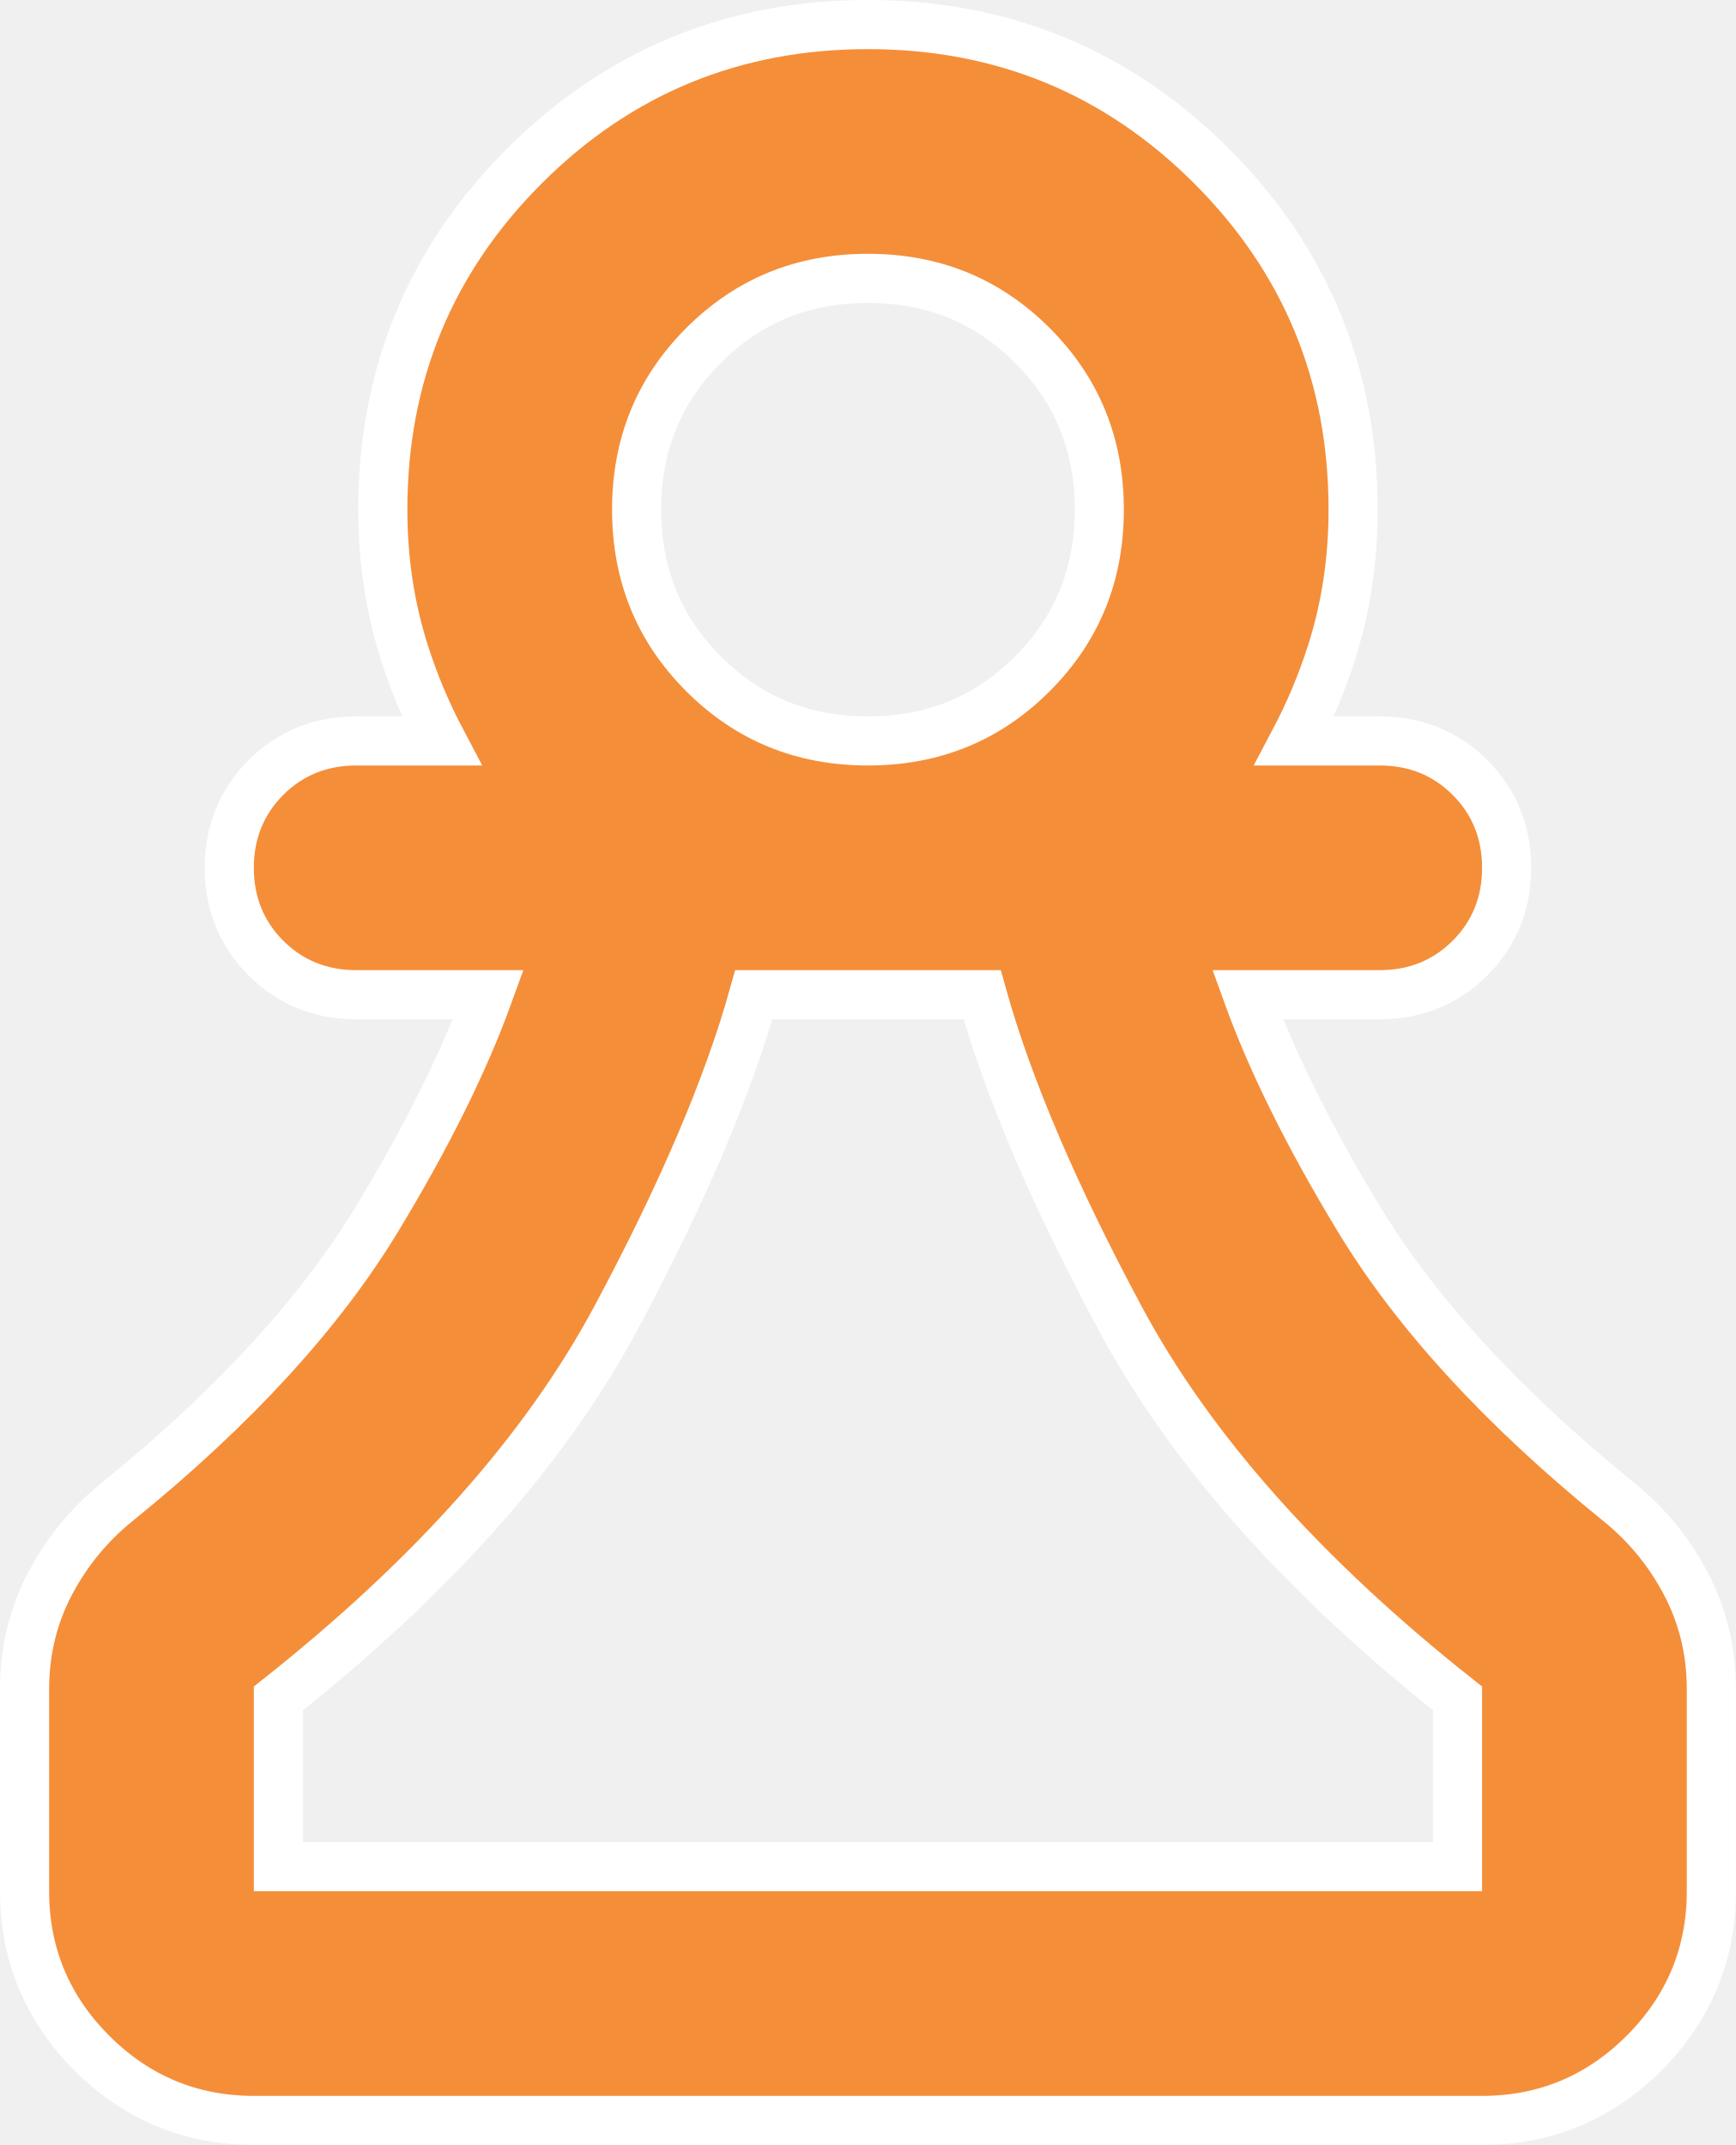
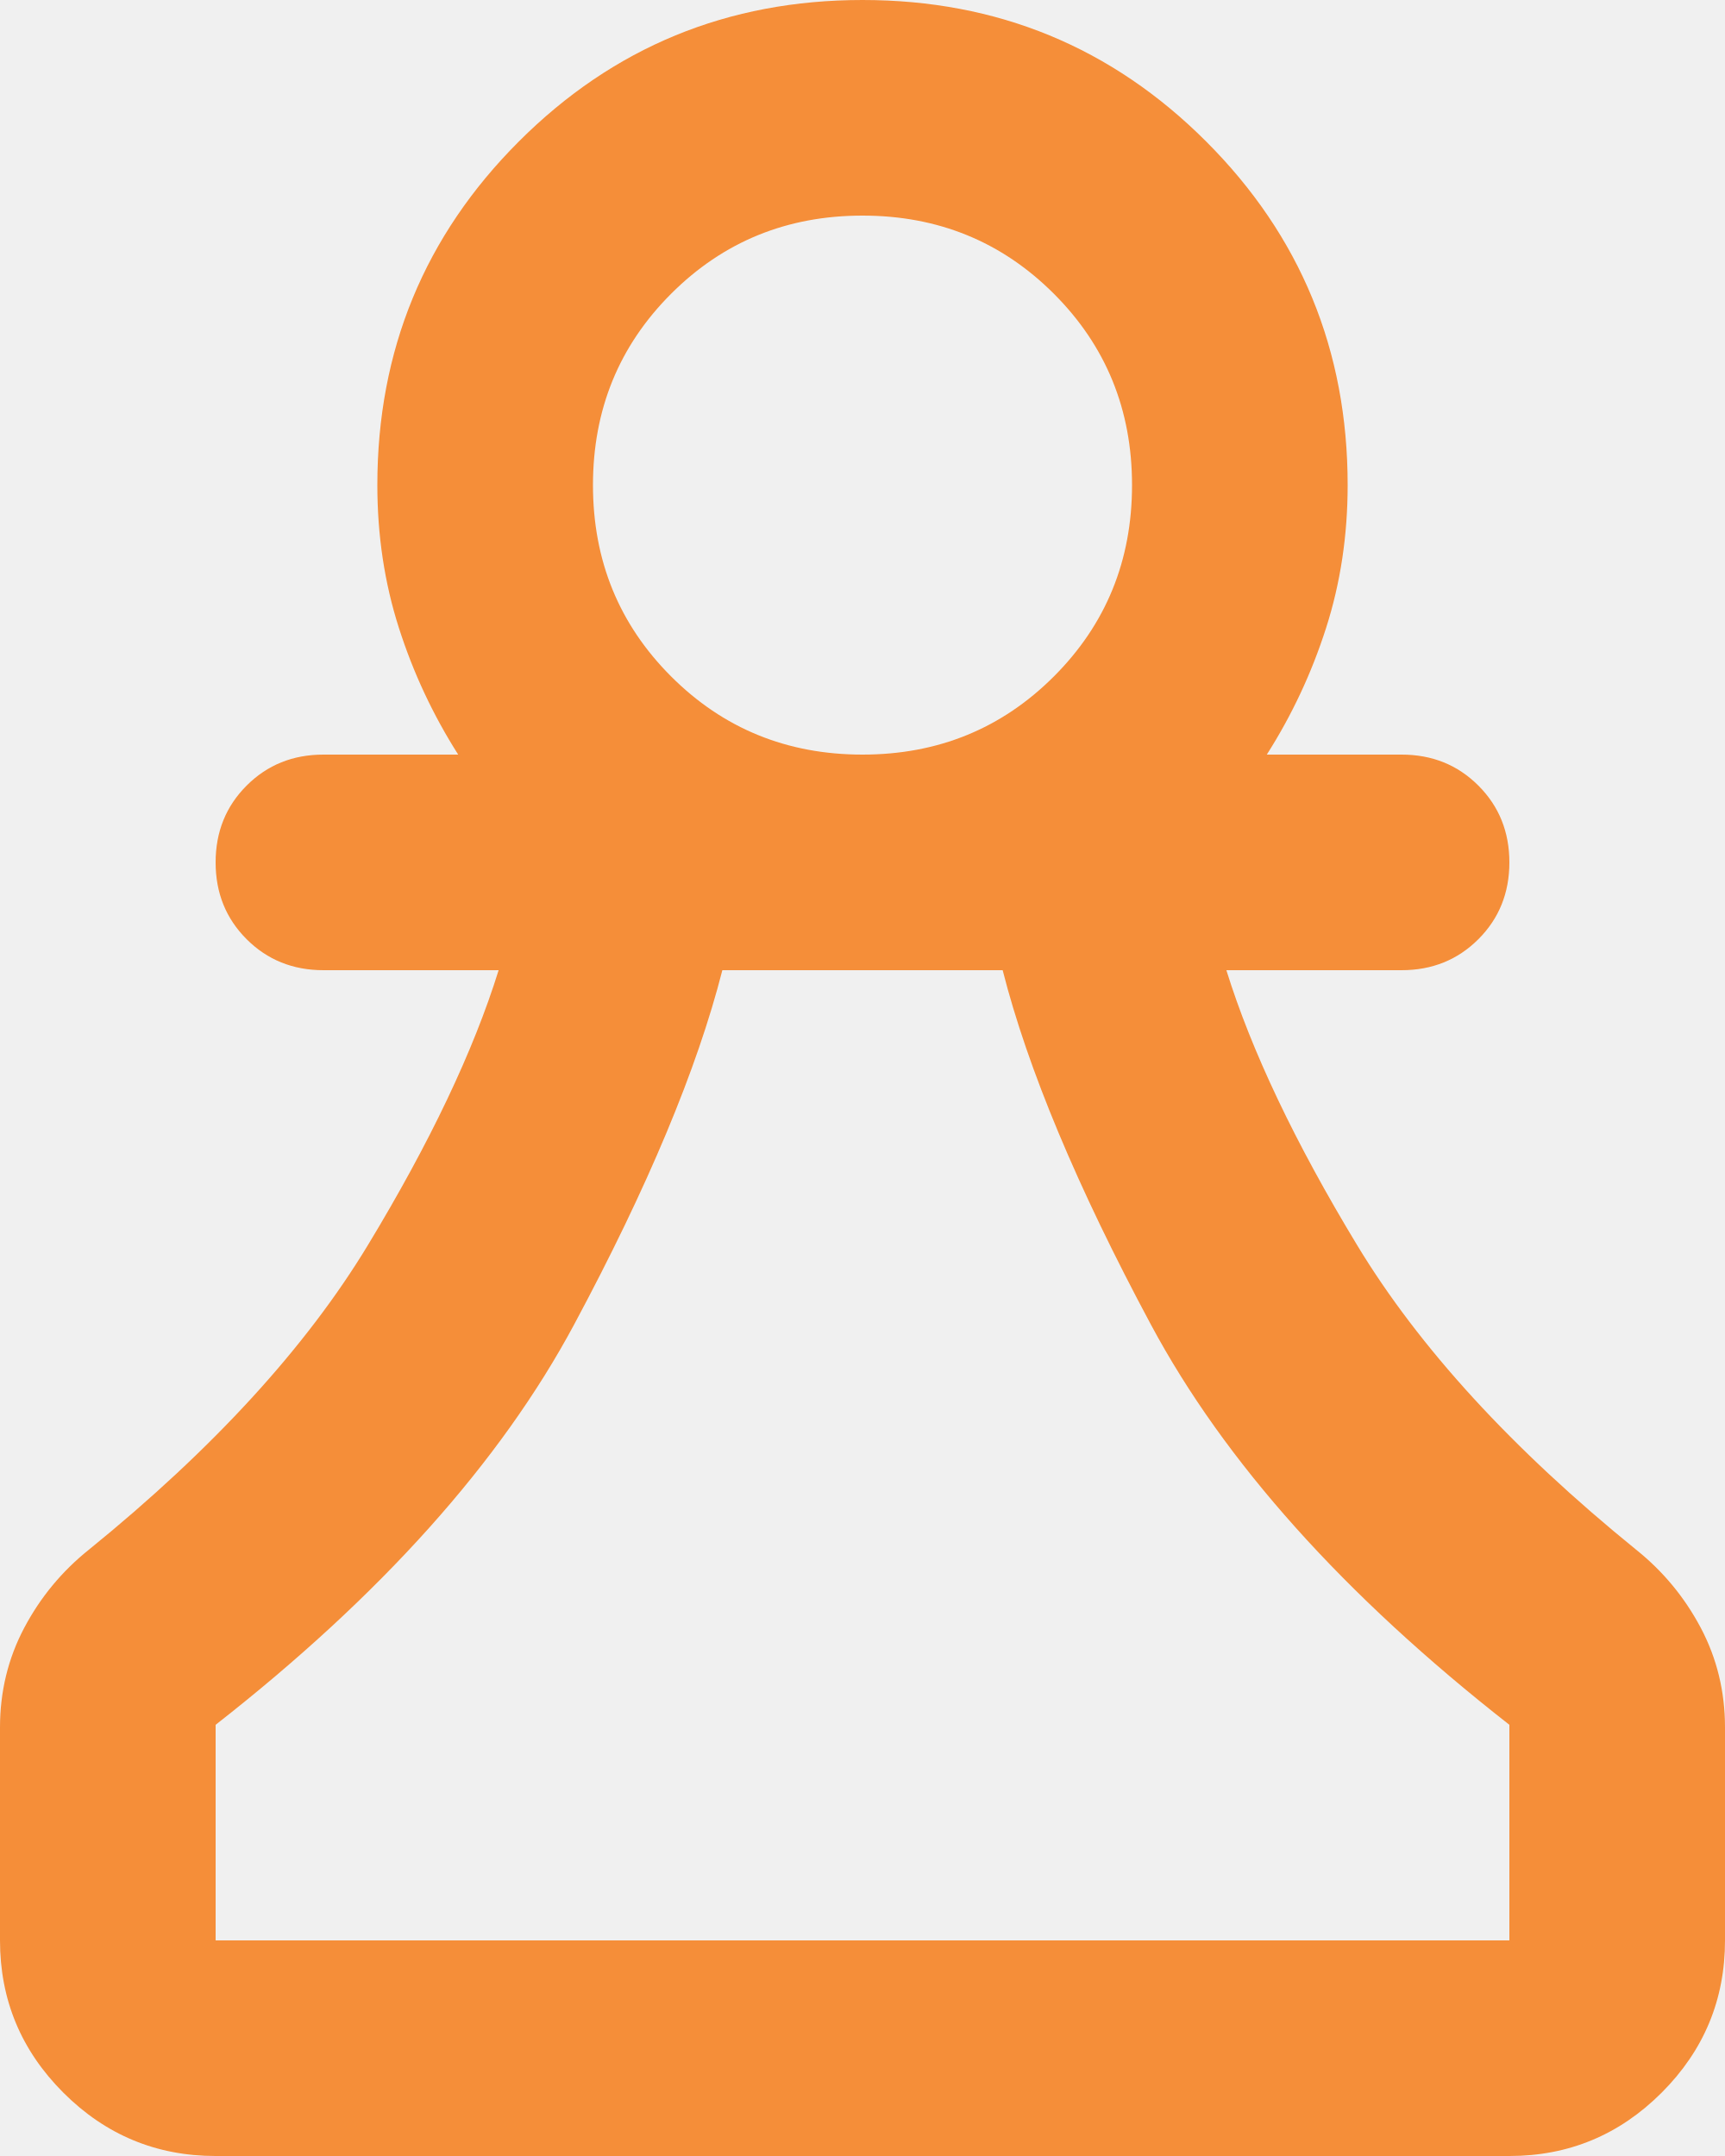
- <svg xmlns="http://www.w3.org/2000/svg" width="212" height="262" viewBox="0 0 212 262" fill="none">
-   <path d="M106 3C122.412 3 136.458 8.779 147.965 20.285C159.471 31.792 165.25 45.838 165.25 62.25C165.25 68.373 164.375 74.204 162.607 79.727C161.41 83.47 159.902 87.062 158.086 90.5H168.5C172.797 90.5 176.541 91.986 179.527 94.973C182.514 97.959 184 101.703 184 106C184 110.297 182.514 114.041 179.527 117.027C176.541 120.014 172.797 121.5 168.5 121.5H152.364C155.299 129.619 159.798 138.722 165.91 148.821C172.867 160.316 183.379 171.832 197.562 183.345C201.008 186.102 203.772 189.443 205.839 193.347C207.952 197.338 209 201.677 209 206.312V231C209 238.677 206.231 245.323 200.777 250.777C195.323 256.231 188.677 259 181 259H31C23.323 259 16.677 256.231 11.223 250.777C5.769 245.323 3 238.677 3 231V206.312C3 201.677 4.048 197.338 6.161 193.347C8.228 189.443 10.992 186.102 14.438 183.345C28.621 171.832 39.133 160.316 46.09 148.821C52.202 138.722 56.701 129.619 59.636 121.5H43.5C39.203 121.5 35.459 120.014 32.473 117.027C29.486 114.041 28 110.297 28 106C28 101.703 29.486 97.959 32.473 94.973C35.459 91.986 39.203 90.5 43.5 90.5H53.914C52.098 87.062 50.59 83.47 49.393 79.727C47.625 74.204 46.75 68.373 46.75 62.25C46.75 45.838 52.529 31.792 64.035 20.285C75.542 8.779 89.588 3 106 3ZM92.055 121.5C88.908 132.793 83.266 145.974 75.207 161.011C66.588 177.092 52.797 192.559 34 207.452V228H178V207.452C159.203 192.559 145.411 177.092 136.793 161.011C128.734 145.974 123.092 132.793 119.945 121.5H92.055ZM106 34C98.024 34 91.398 36.719 85.934 42.184C80.469 47.648 77.75 54.274 77.75 62.25C77.75 70.226 80.469 76.852 85.934 82.316C91.398 87.781 98.024 90.5 106 90.5C113.976 90.5 120.602 87.781 126.066 82.316C131.53 76.852 134.25 70.226 134.25 62.25C134.25 54.274 131.53 47.648 126.066 42.184C120.602 36.719 113.976 34 106 34Z" fill="#F58E39" stroke="white" stroke-width="6" />
+ <svg xmlns="http://www.w3.org/2000/svg" width="200" height="250" viewBox="0 0 200 250" fill="none">
+   <path d="M25 250C18.125 250 12.24 247.552 7.344 242.656C2.448 237.76 0 231.875 0 225V200.312C0 196.146 0.938 192.292 2.812 188.75C4.688 185.208 7.188 182.188 10.312 179.688C24.688 168.021 35.469 156.25 42.656 144.375C49.844 132.5 54.896 121.875 57.812 112.5H37.5C33.958 112.5 30.99 111.302 28.594 108.906C26.198 106.51 25 103.542 25 100C25 96.458 26.198 93.49 28.594 91.094C30.99 88.698 33.958 87.5 37.5 87.5H53.125C50.208 82.917 47.917 78.021 46.25 72.812C44.583 67.604 43.75 62.083 43.75 56.25C43.75 40.625 49.219 27.344 60.156 16.406C71.094 5.469 84.375 0 100 0C115.625 0 128.906 5.469 139.844 16.406C150.781 27.344 156.25 40.625 156.25 56.25C156.25 62.083 155.417 67.604 153.75 72.812C152.083 78.021 149.792 82.917 146.875 87.5H162.5C166.042 87.5 169.01 88.698 171.406 91.094C173.802 93.49 175 96.458 175 100C175 103.542 173.802 106.51 171.406 108.906C169.01 111.302 166.042 112.5 162.5 112.5H142.188C145.104 121.875 150.156 132.5 157.344 144.375C164.531 156.25 175.312 168.021 189.688 179.688C192.812 182.188 195.312 185.208 197.188 188.75C199.062 192.292 200 196.146 200 200.312V225C200 231.875 197.552 237.76 192.656 242.656C187.76 247.552 181.875 250 175 250H25ZM25 225H175V200C155.833 185 141.979 169.531 133.438 153.594C124.896 137.656 119.167 123.958 116.25 112.5H83.75C80.833 123.958 75.104 137.656 66.562 153.594C58.021 169.531 44.167 185 25 200V225ZM100 87.5C108.75 87.5 116.146 84.479 122.188 78.438C128.229 72.396 131.25 65 131.25 56.25C131.25 47.5 128.229 40.104 122.188 34.062C116.146 28.021 108.75 25 100 25C91.25 25 83.854 28.021 77.812 34.062C71.771 40.104 68.75 47.5 68.75 56.25C68.75 65 71.771 72.396 77.812 78.438C83.854 84.479 91.25 87.5 100 87.5Z" fill="#F58E39" />
</svg>
